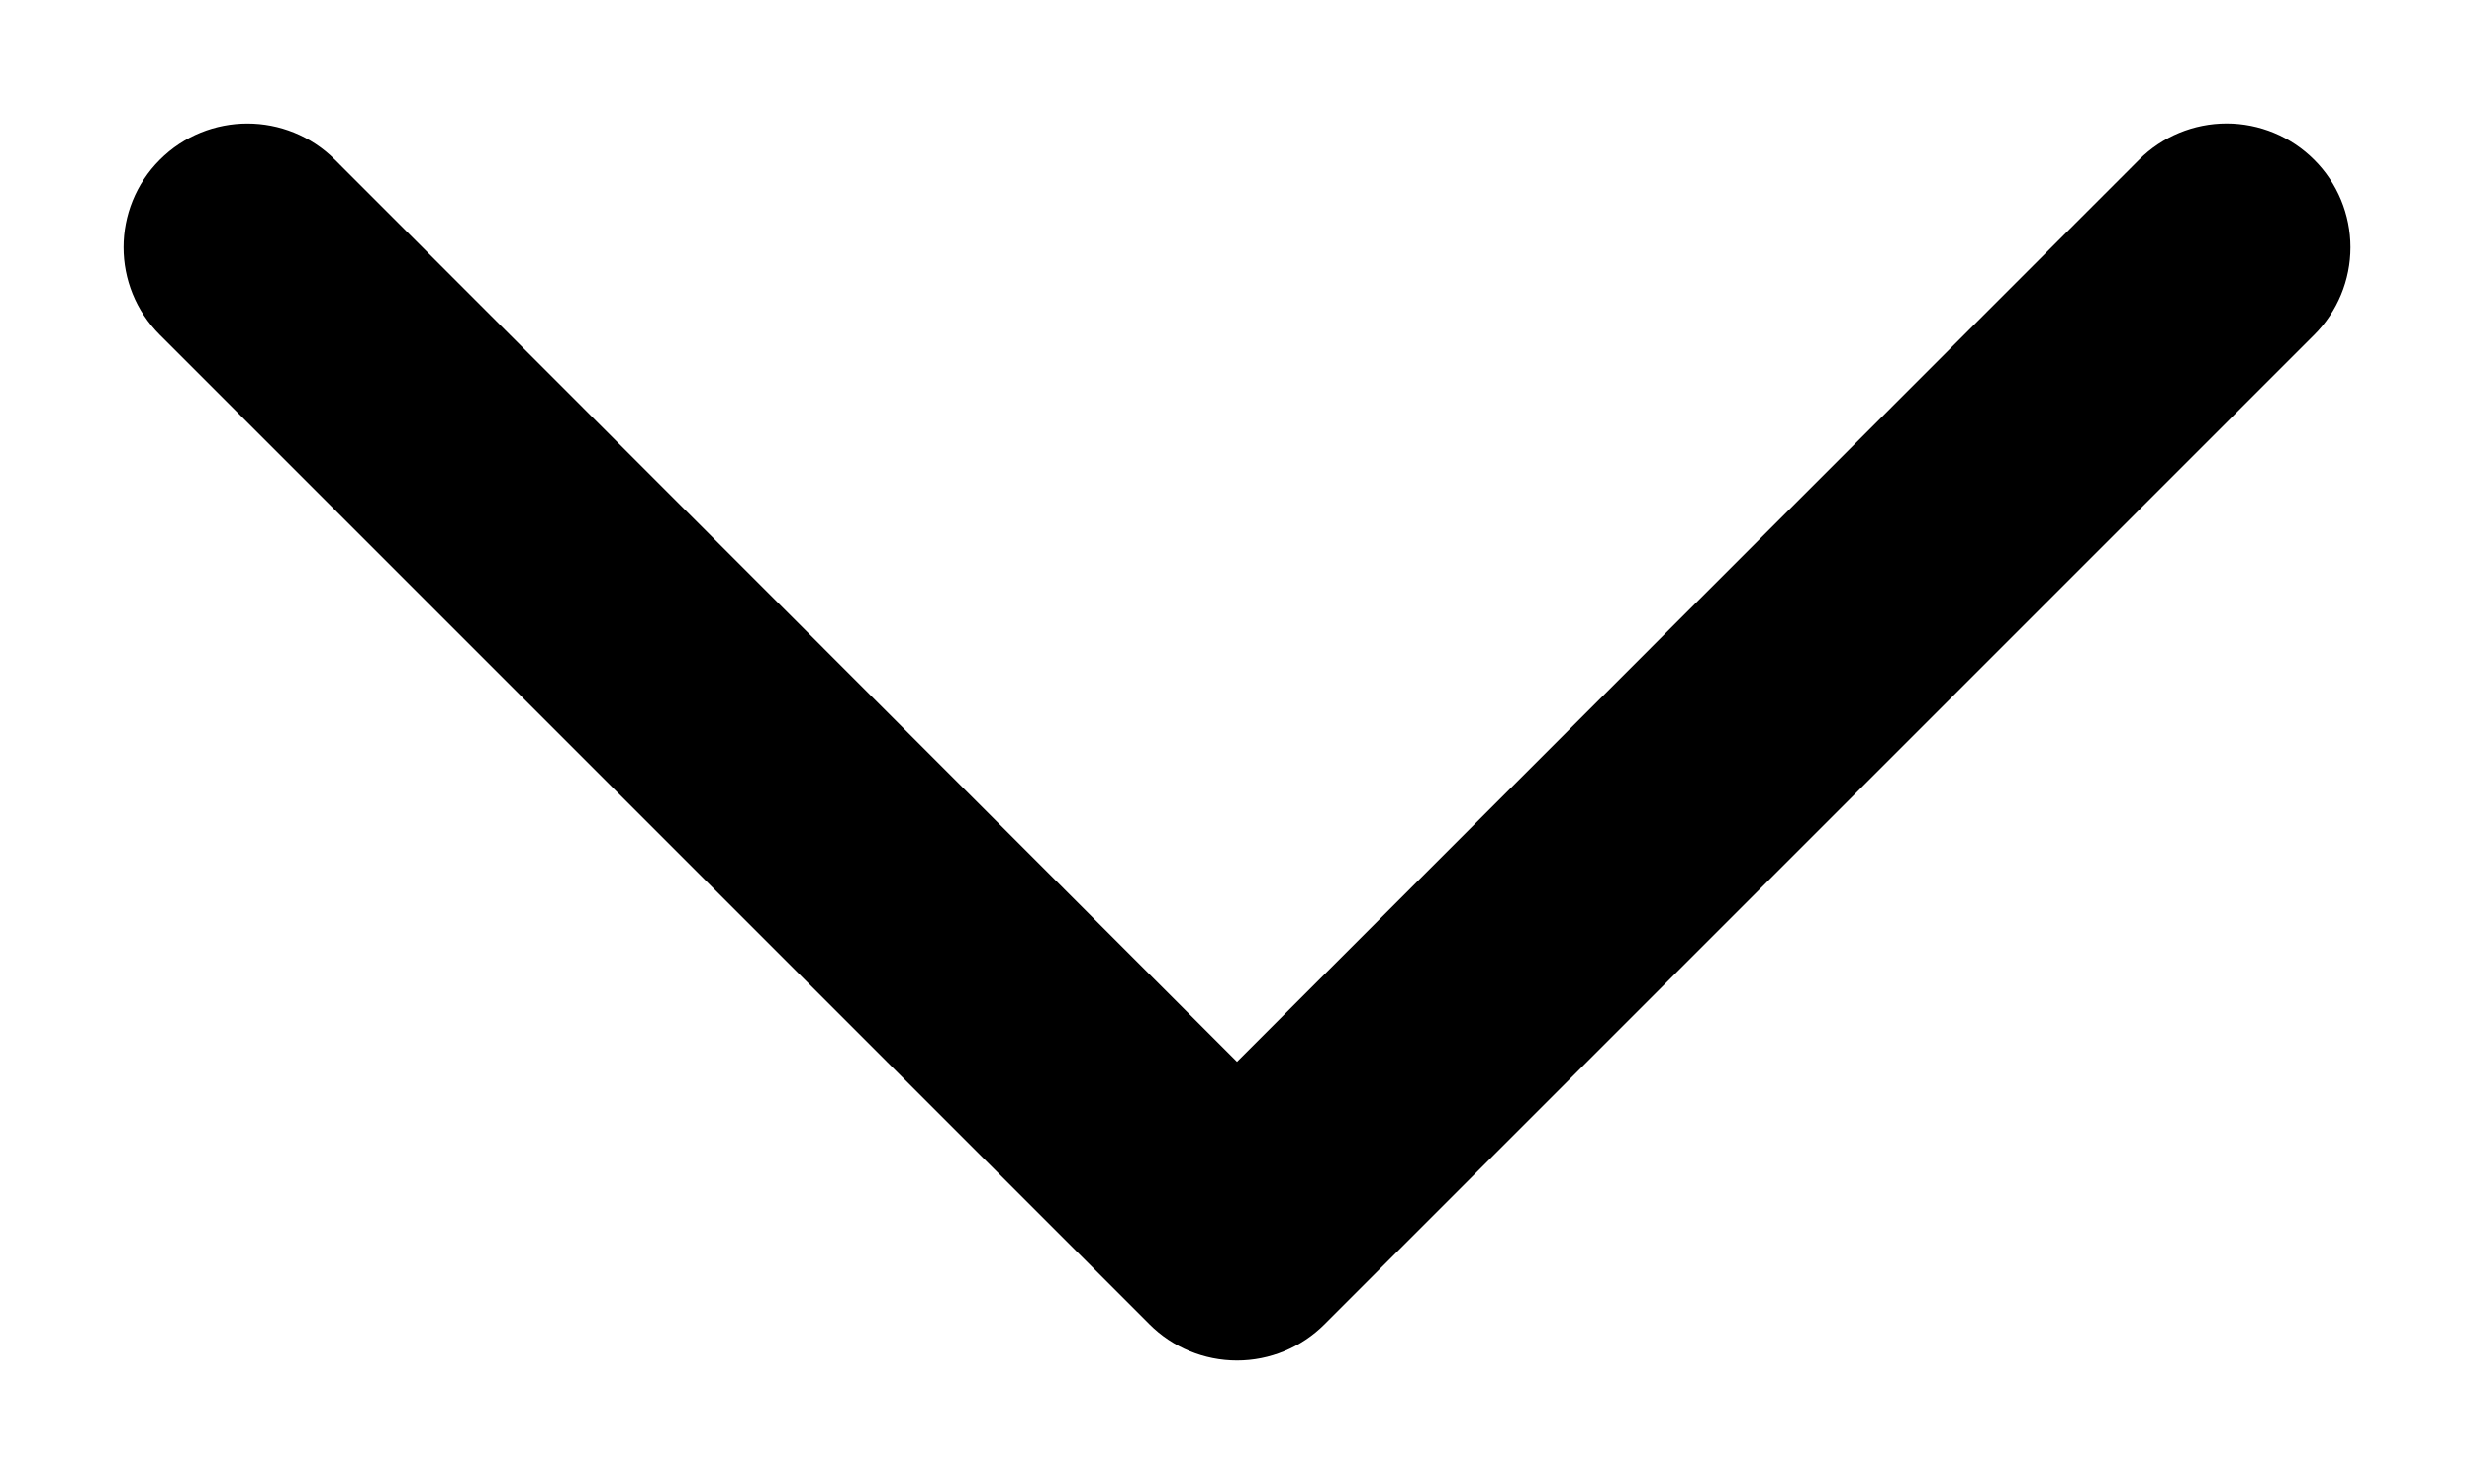
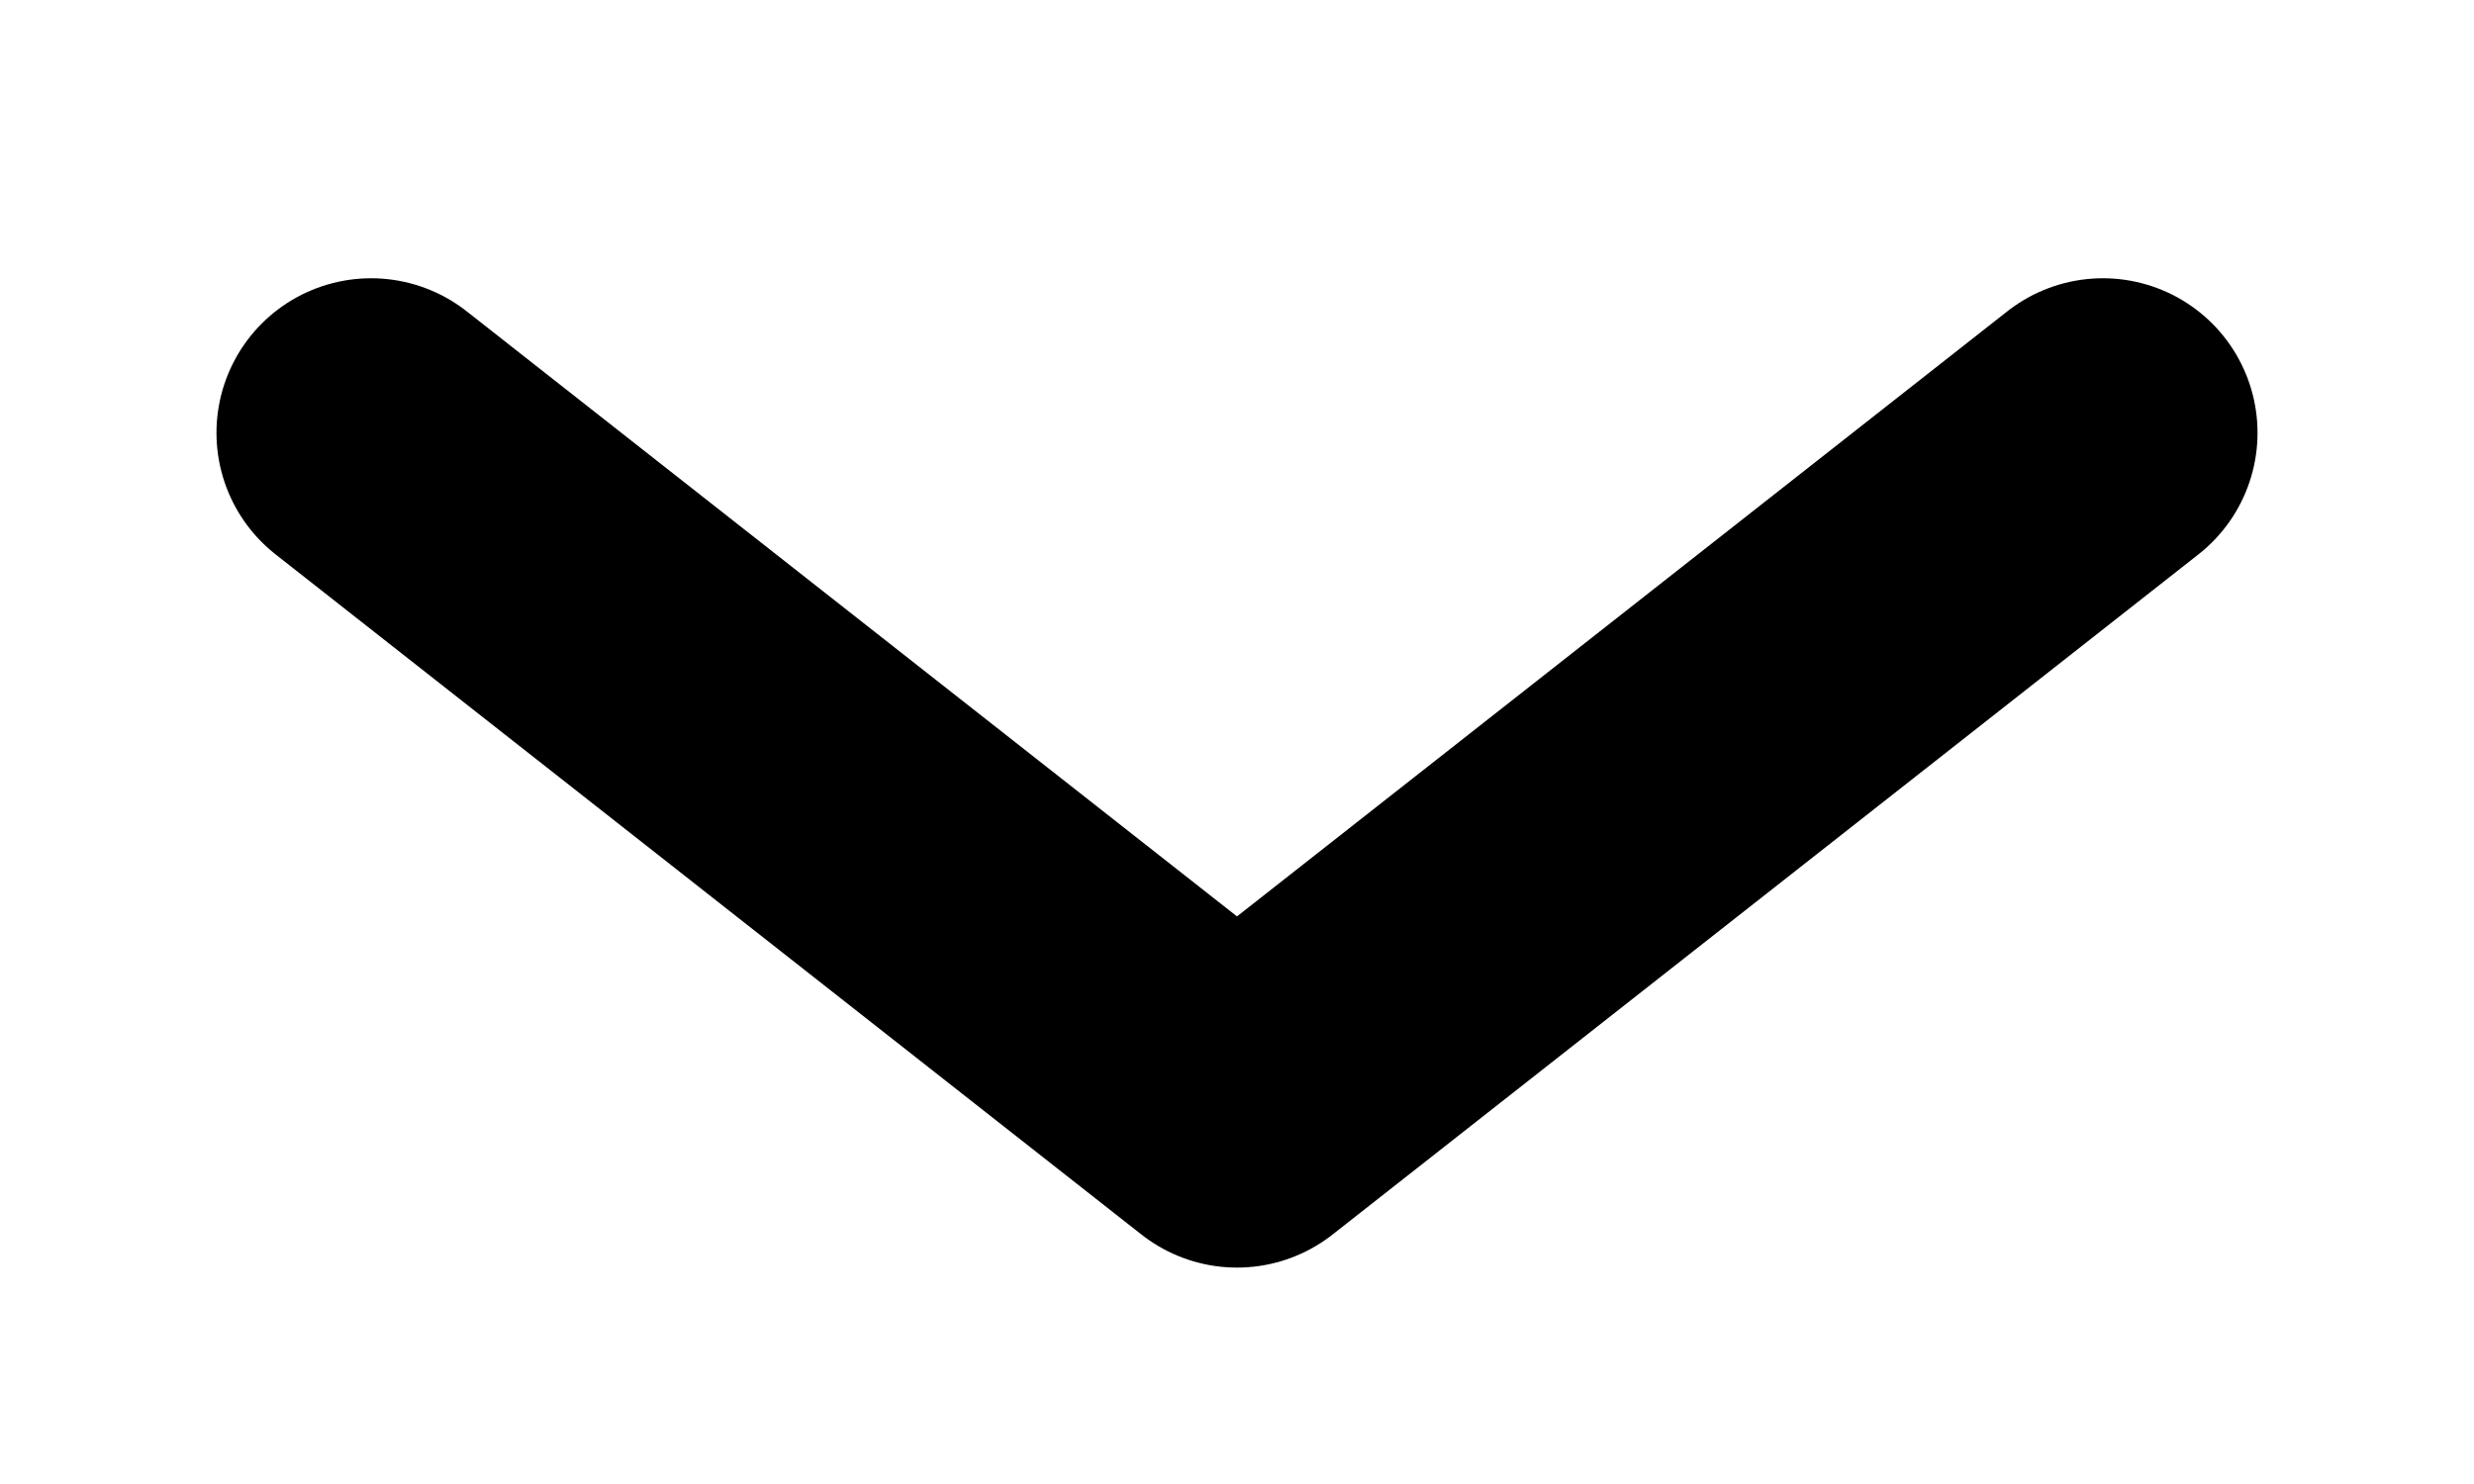
- <svg class="icon icon-caret" viewBox="0 0 10 6">
-   <path fill="currentColor" fill-rule="evenodd" d="M9.354.646a.5.5 0 0 0-.708 0L5 4.293 1.354.646a.5.5 0 0 0-.708.708l4 4a.5.5 0 0 0 .708 0l4-4a.5.5 0 0 0 0-.708" clip-rule="evenodd" />
+ <svg xmlns="http://www.w3.org/2000/svg" class="icon icon-caret" viewBox="0 0 20 12" fill="none" stroke="currentColor" stroke-width="2.5" stroke-linecap="round" stroke-linejoin="round">
+   <path d="M3 3.5 10 9l7-5.5" />
</svg>
